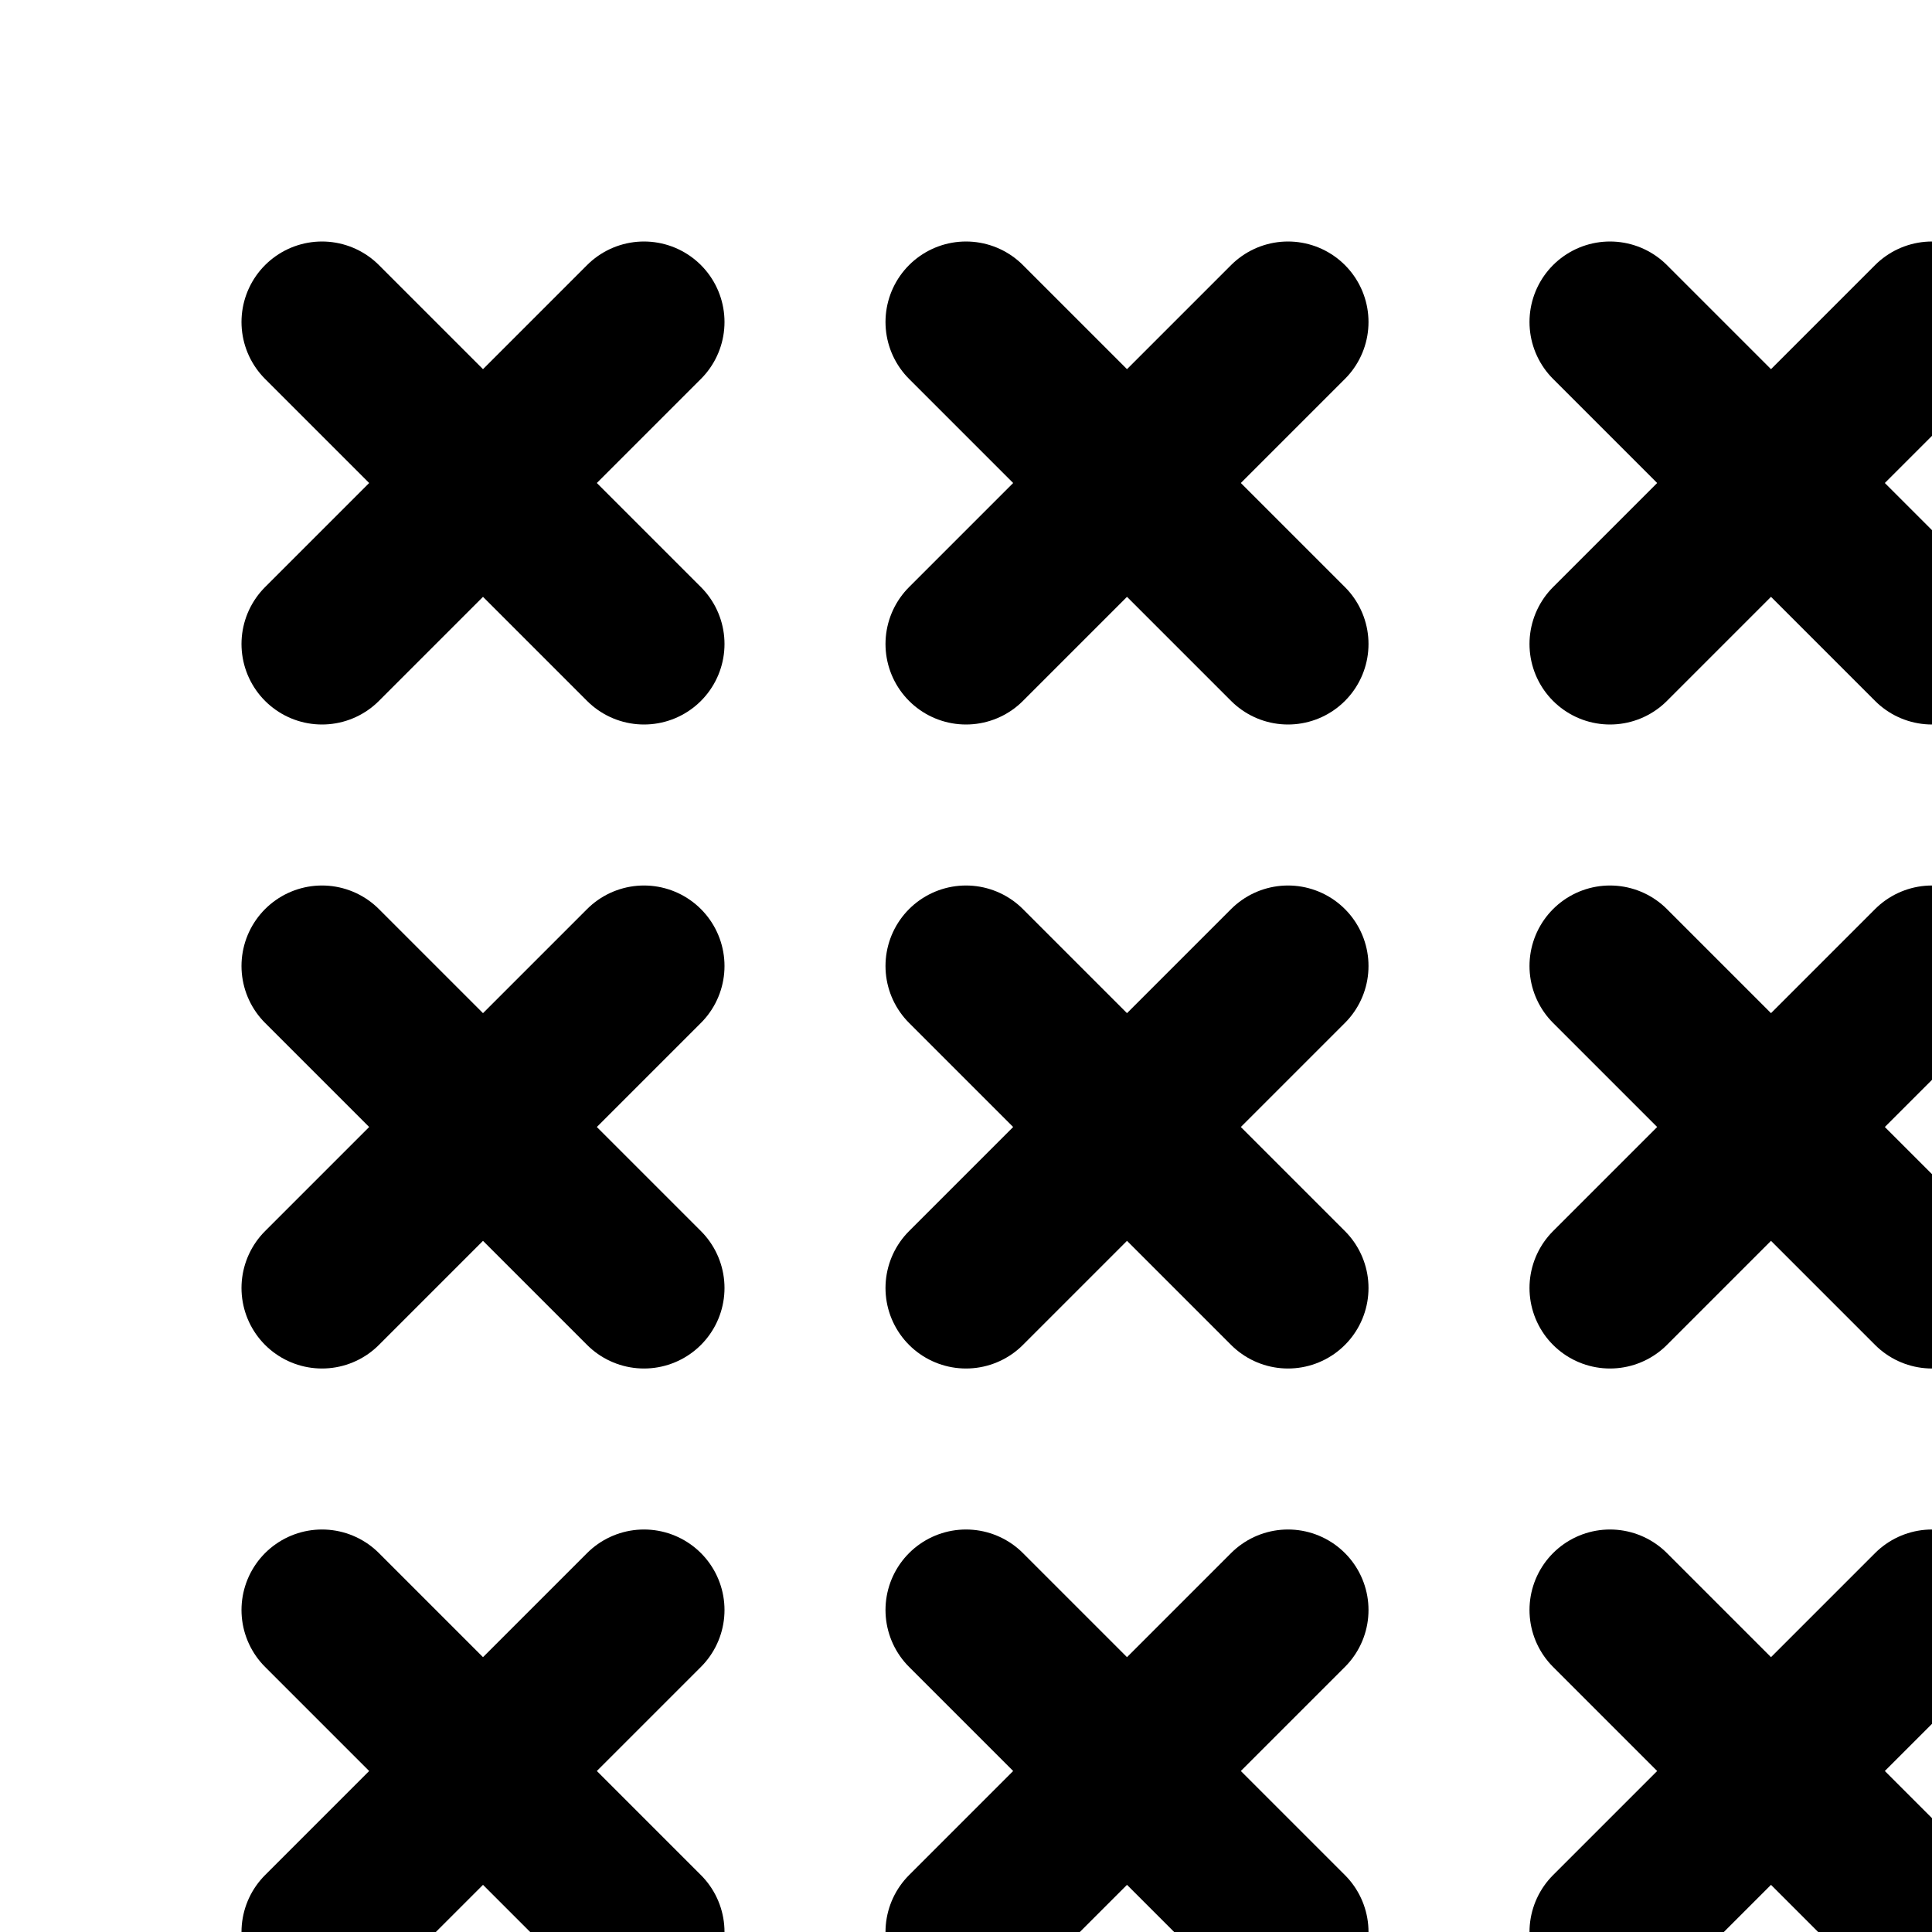
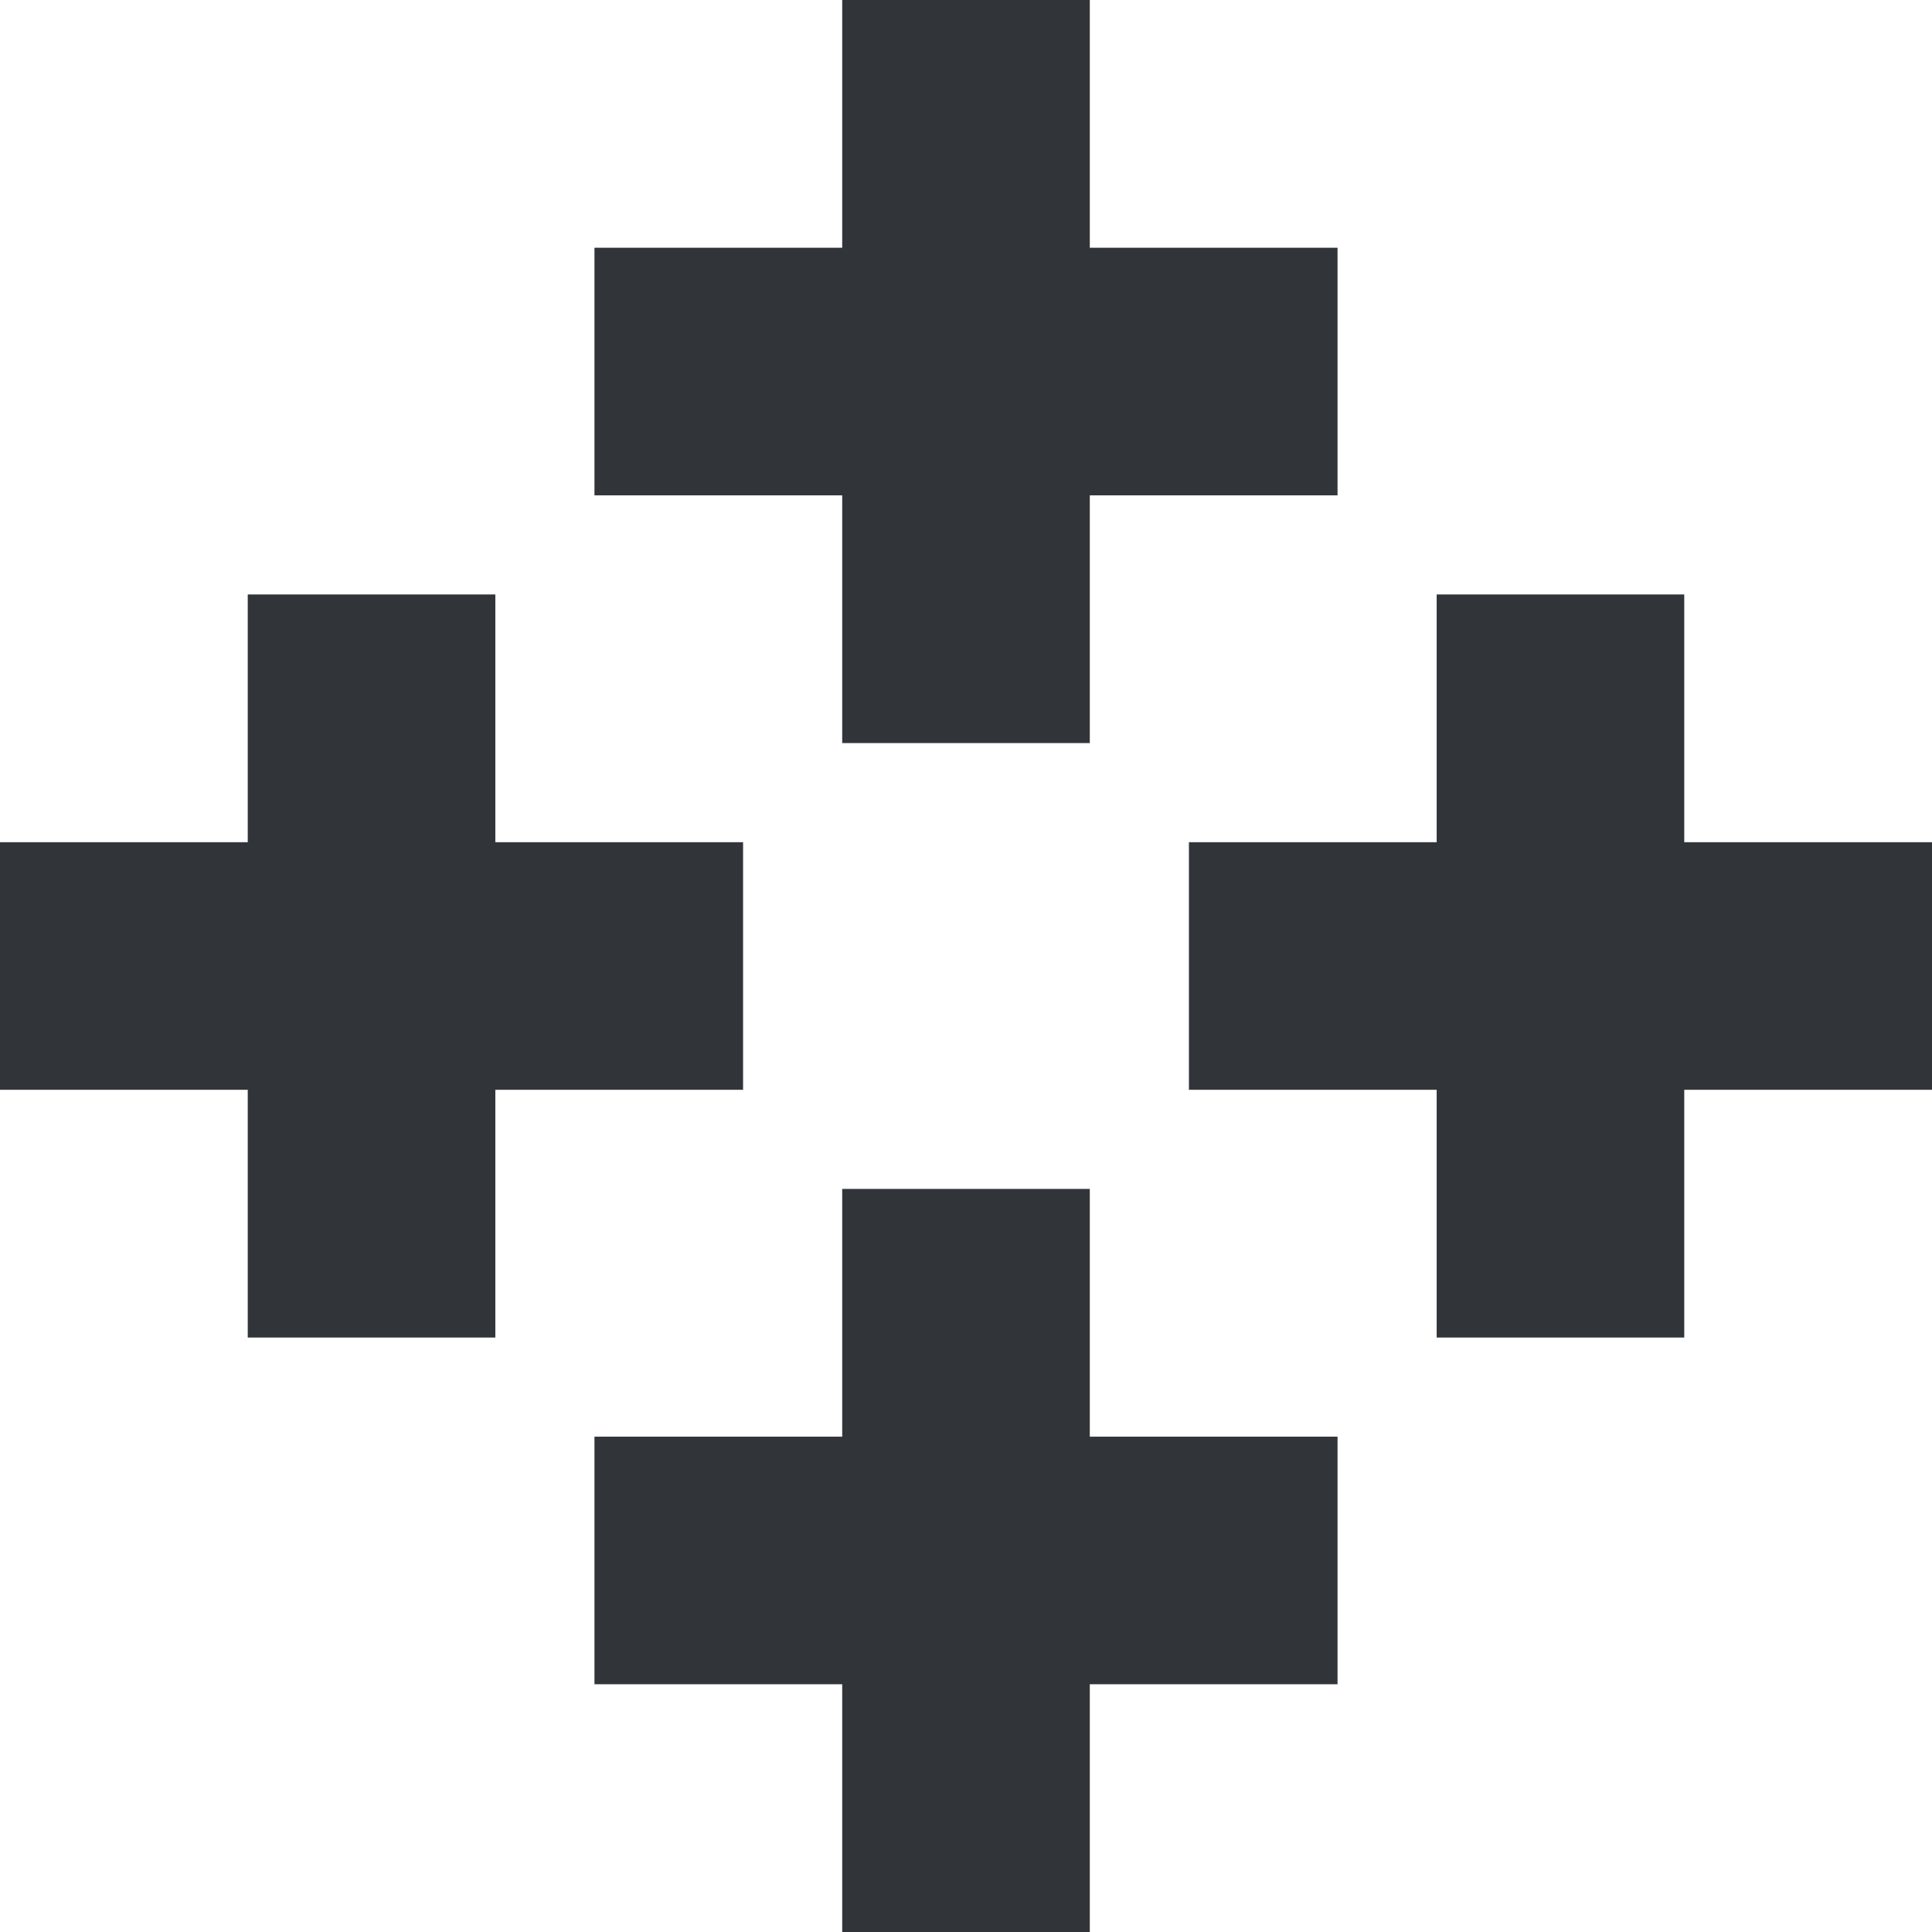
- <svg xmlns="http://www.w3.org/2000/svg" width="18" height="18" viewBox="0 0 18 18" fill="none">
-   <path d="M3 3L6 6M6 3L3 6" stroke="currentColor" stroke-width="1.5" stroke-linecap="round" />
-   <path d="M9 3L12 6M12 3L9 6" stroke="currentColor" stroke-width="1.5" stroke-linecap="round" />
-   <path d="M3 9L6 12M6 9L3 12" stroke="currentColor" stroke-width="1.5" stroke-linecap="round" />
-   <path d="M9 9L12 12M12 9L9 12" stroke="currentColor" stroke-width="1.5" stroke-linecap="round" />
-   <path d="M15 3L18 6M18 3L15 6" stroke="currentColor" stroke-width="1.5" stroke-linecap="round" />
-   <path d="M15 9L18 12M18 9L15 12" stroke="currentColor" stroke-width="1.5" stroke-linecap="round" />
-   <path d="M3 15L6 18M6 15L3 18" stroke="currentColor" stroke-width="1.5" stroke-linecap="round" />
-   <path d="M9 15L12 18M12 15L9 18" stroke="currentColor" stroke-width="1.5" stroke-linecap="round" />
-   <path d="M15 15L18 18M18 15L15 18" stroke="currentColor" stroke-width="1.5" stroke-linecap="round" />
+ <svg xmlns="http://www.w3.org/2000/svg" width="13" height="13" viewBox="0 0 13 13" fill="none">
+   <path d="M7.333 9.667H9V11.333H7.333V13H5.667V11.333H4V9.667H5.667V8H7.333V9.667Z" fill="#1B1F24" fill-opacity="0.9" />
+   <path d="M3.333 5.667H5V7.333H3.333V9H1.667V7.333H0V5.667H1.667V4H3.333V5.667Z" fill="#1B1F24" fill-opacity="0.9" />
+   <path d="M11.333 5.667H13V7.333H11.333V9H9.667V7.333H8V5.667H9.667V4H11.333V5.667Z" fill="#1B1F24" fill-opacity="0.9" />
+   <path d="M7.333 1.667H9V3.333H7.333V5H5.667V3.333H4V1.667H5.667V0H7.333V1.667Z" fill="#1B1F24" fill-opacity="0.9" />
</svg>
